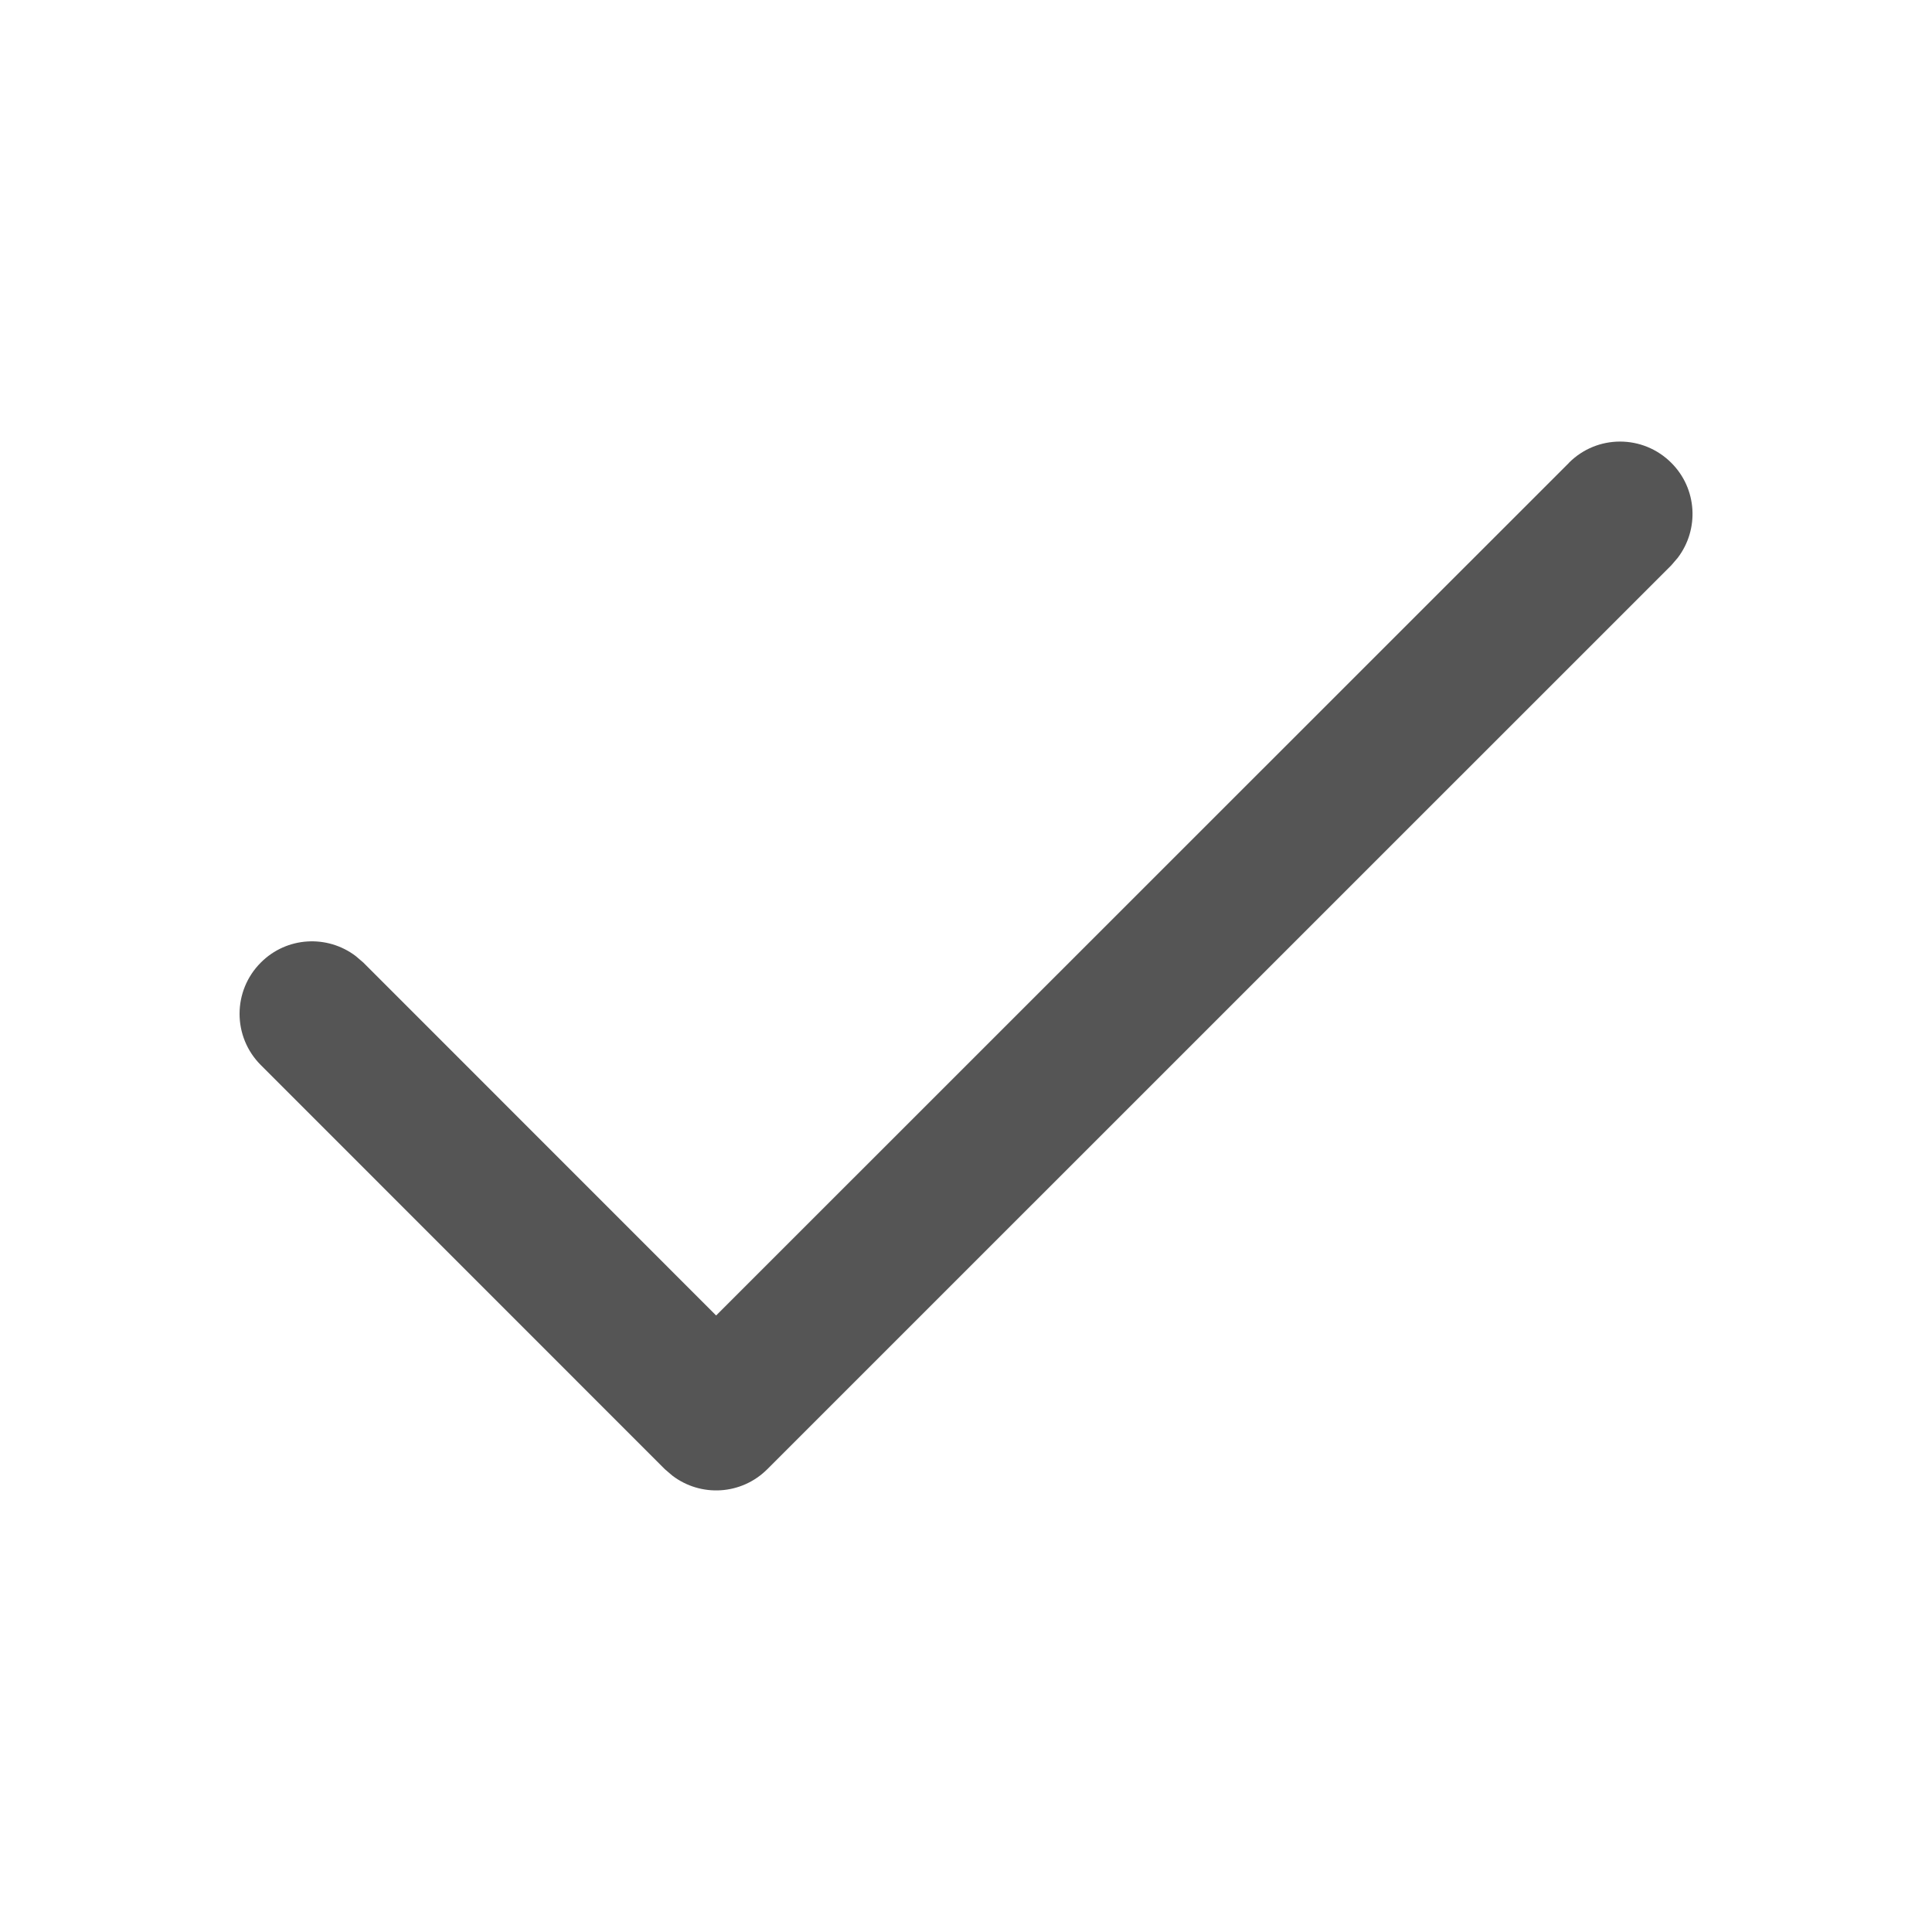
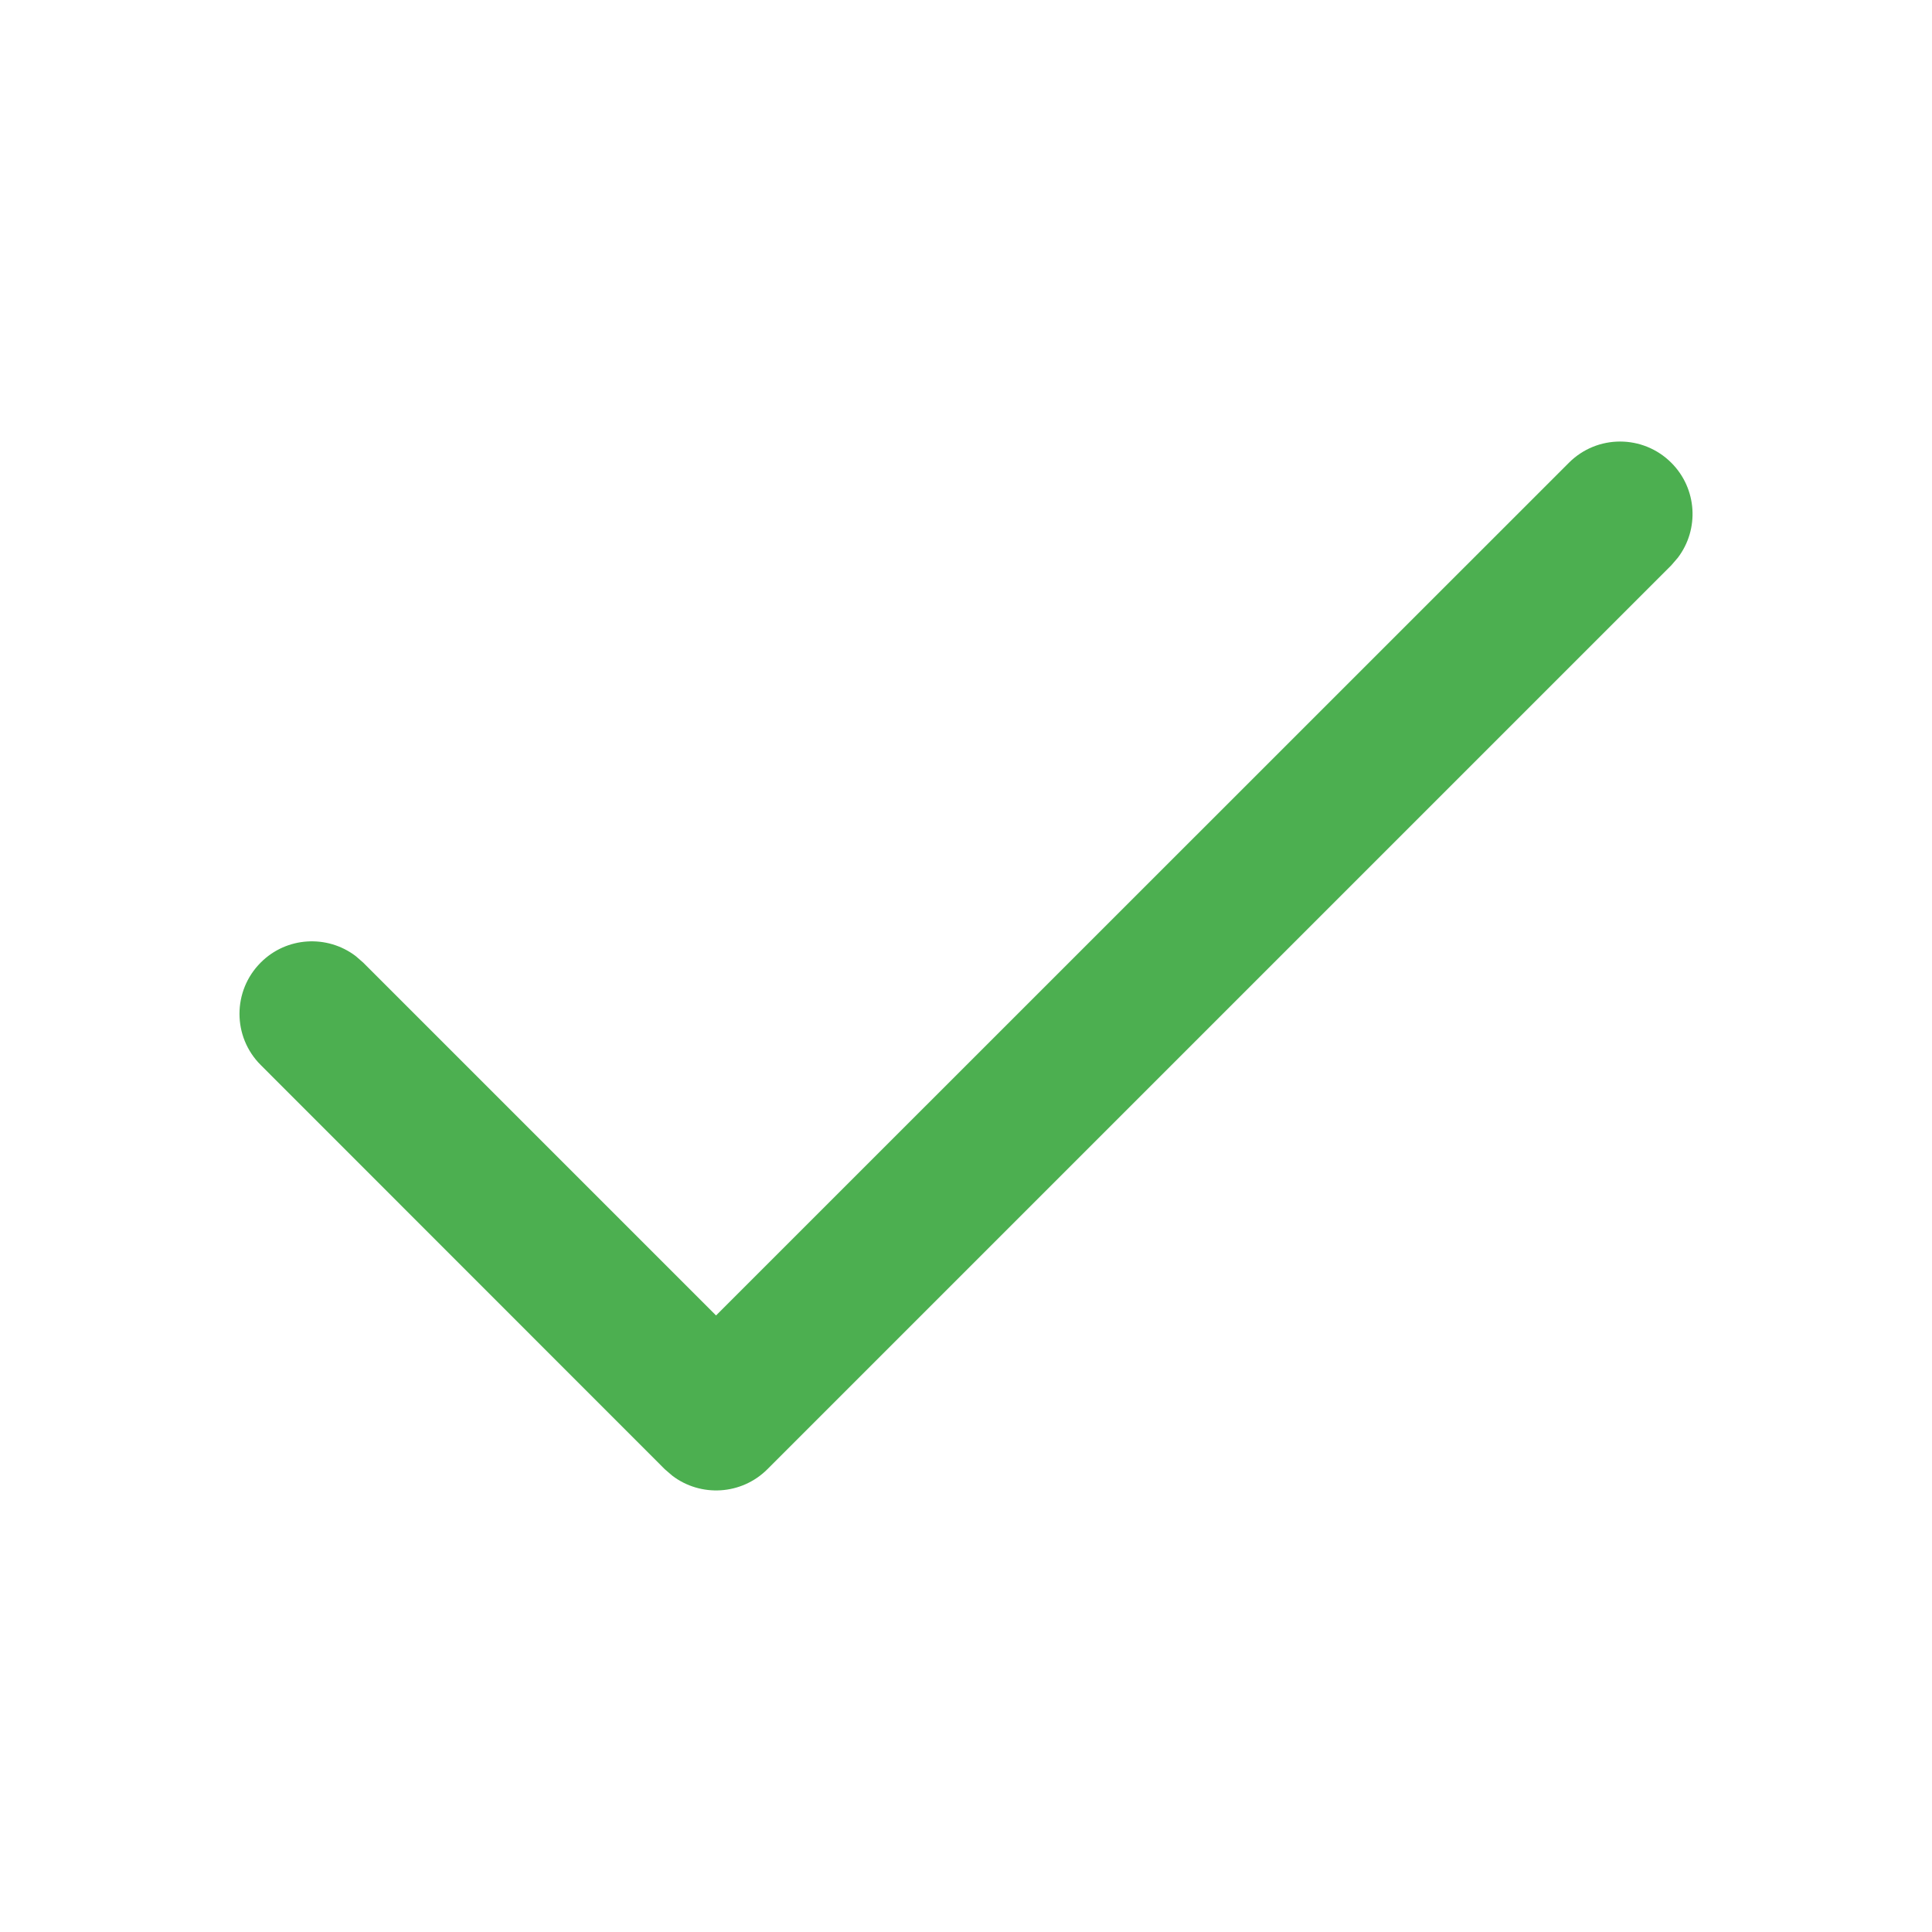
- <svg xmlns="http://www.w3.org/2000/svg" width="18" height="18" viewBox="0 0 18 18">
+ <svg xmlns="http://www.w3.org/2000/svg" width="24" height="24" viewBox="0 0 24 24">
  <g fill="none" fill-rule="evenodd">
-     <g fill="#555">
+     <g fill="#4CAF50">
      <g>
-         <g>
-           <g>
-             <path d="M14.617 4.312c.263-.264.69-.264.954 0 .242.241.262.62.06.885l-.06.07-8.422 8.421c-.242.242-.62.262-.885.06l-.07-.06L2.43 9.923c-.264-.264-.264-.691 0-.955.241-.242.62-.262.885-.06l.07.06 3.287 3.288 7.946-7.944z" transform="translate(-244 -121) translate(0 110) translate(236) translate(8 11)" />
-           </g>
-         </g>
+         <path d="M19.489 5.749c.351-.352.921-.352 1.273 0 .322.322.349.828.08 1.18l-.08.093-11.23 11.23c-.322.321-.828.348-1.18.08l-.093-.08-5.02-5.022c-.352-.351-.352-.921 0-1.273.321-.322.827-.349 1.18-.08l.092.08 4.384 4.384L19.489 5.749z" transform="translate(-960 -380) translate(960 380)" />
      </g>
    </g>
  </g>
</svg>
